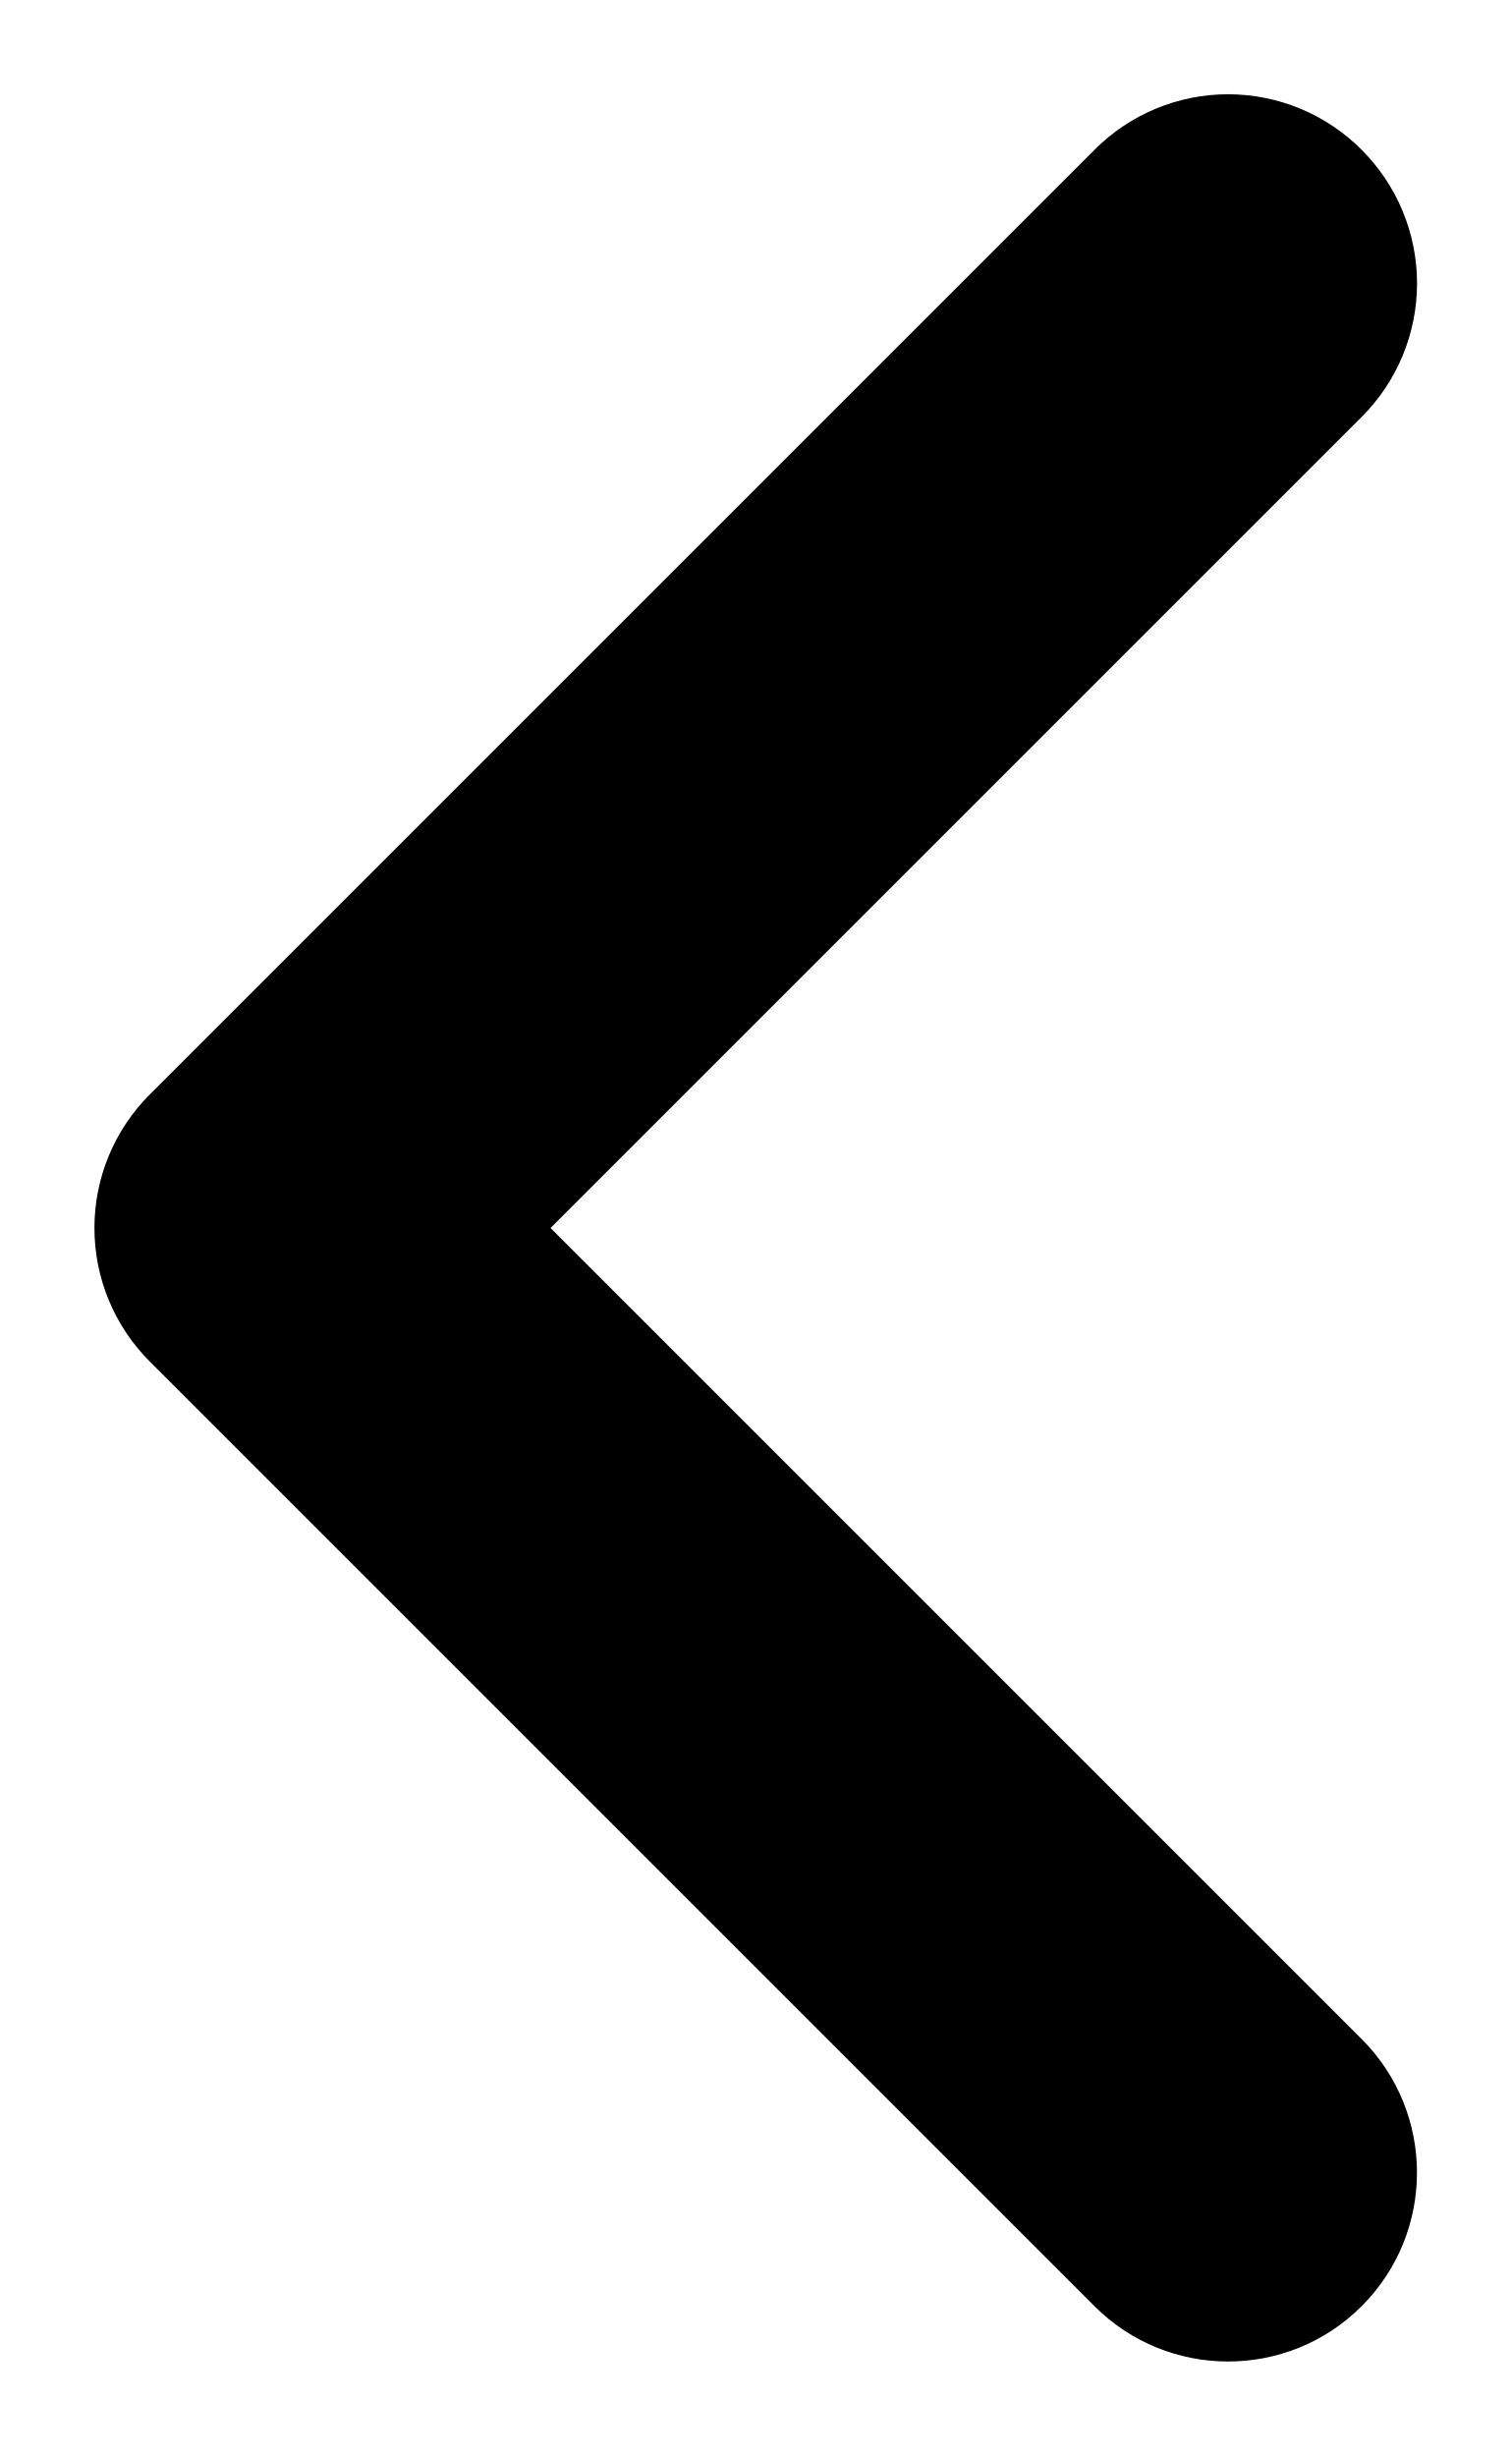
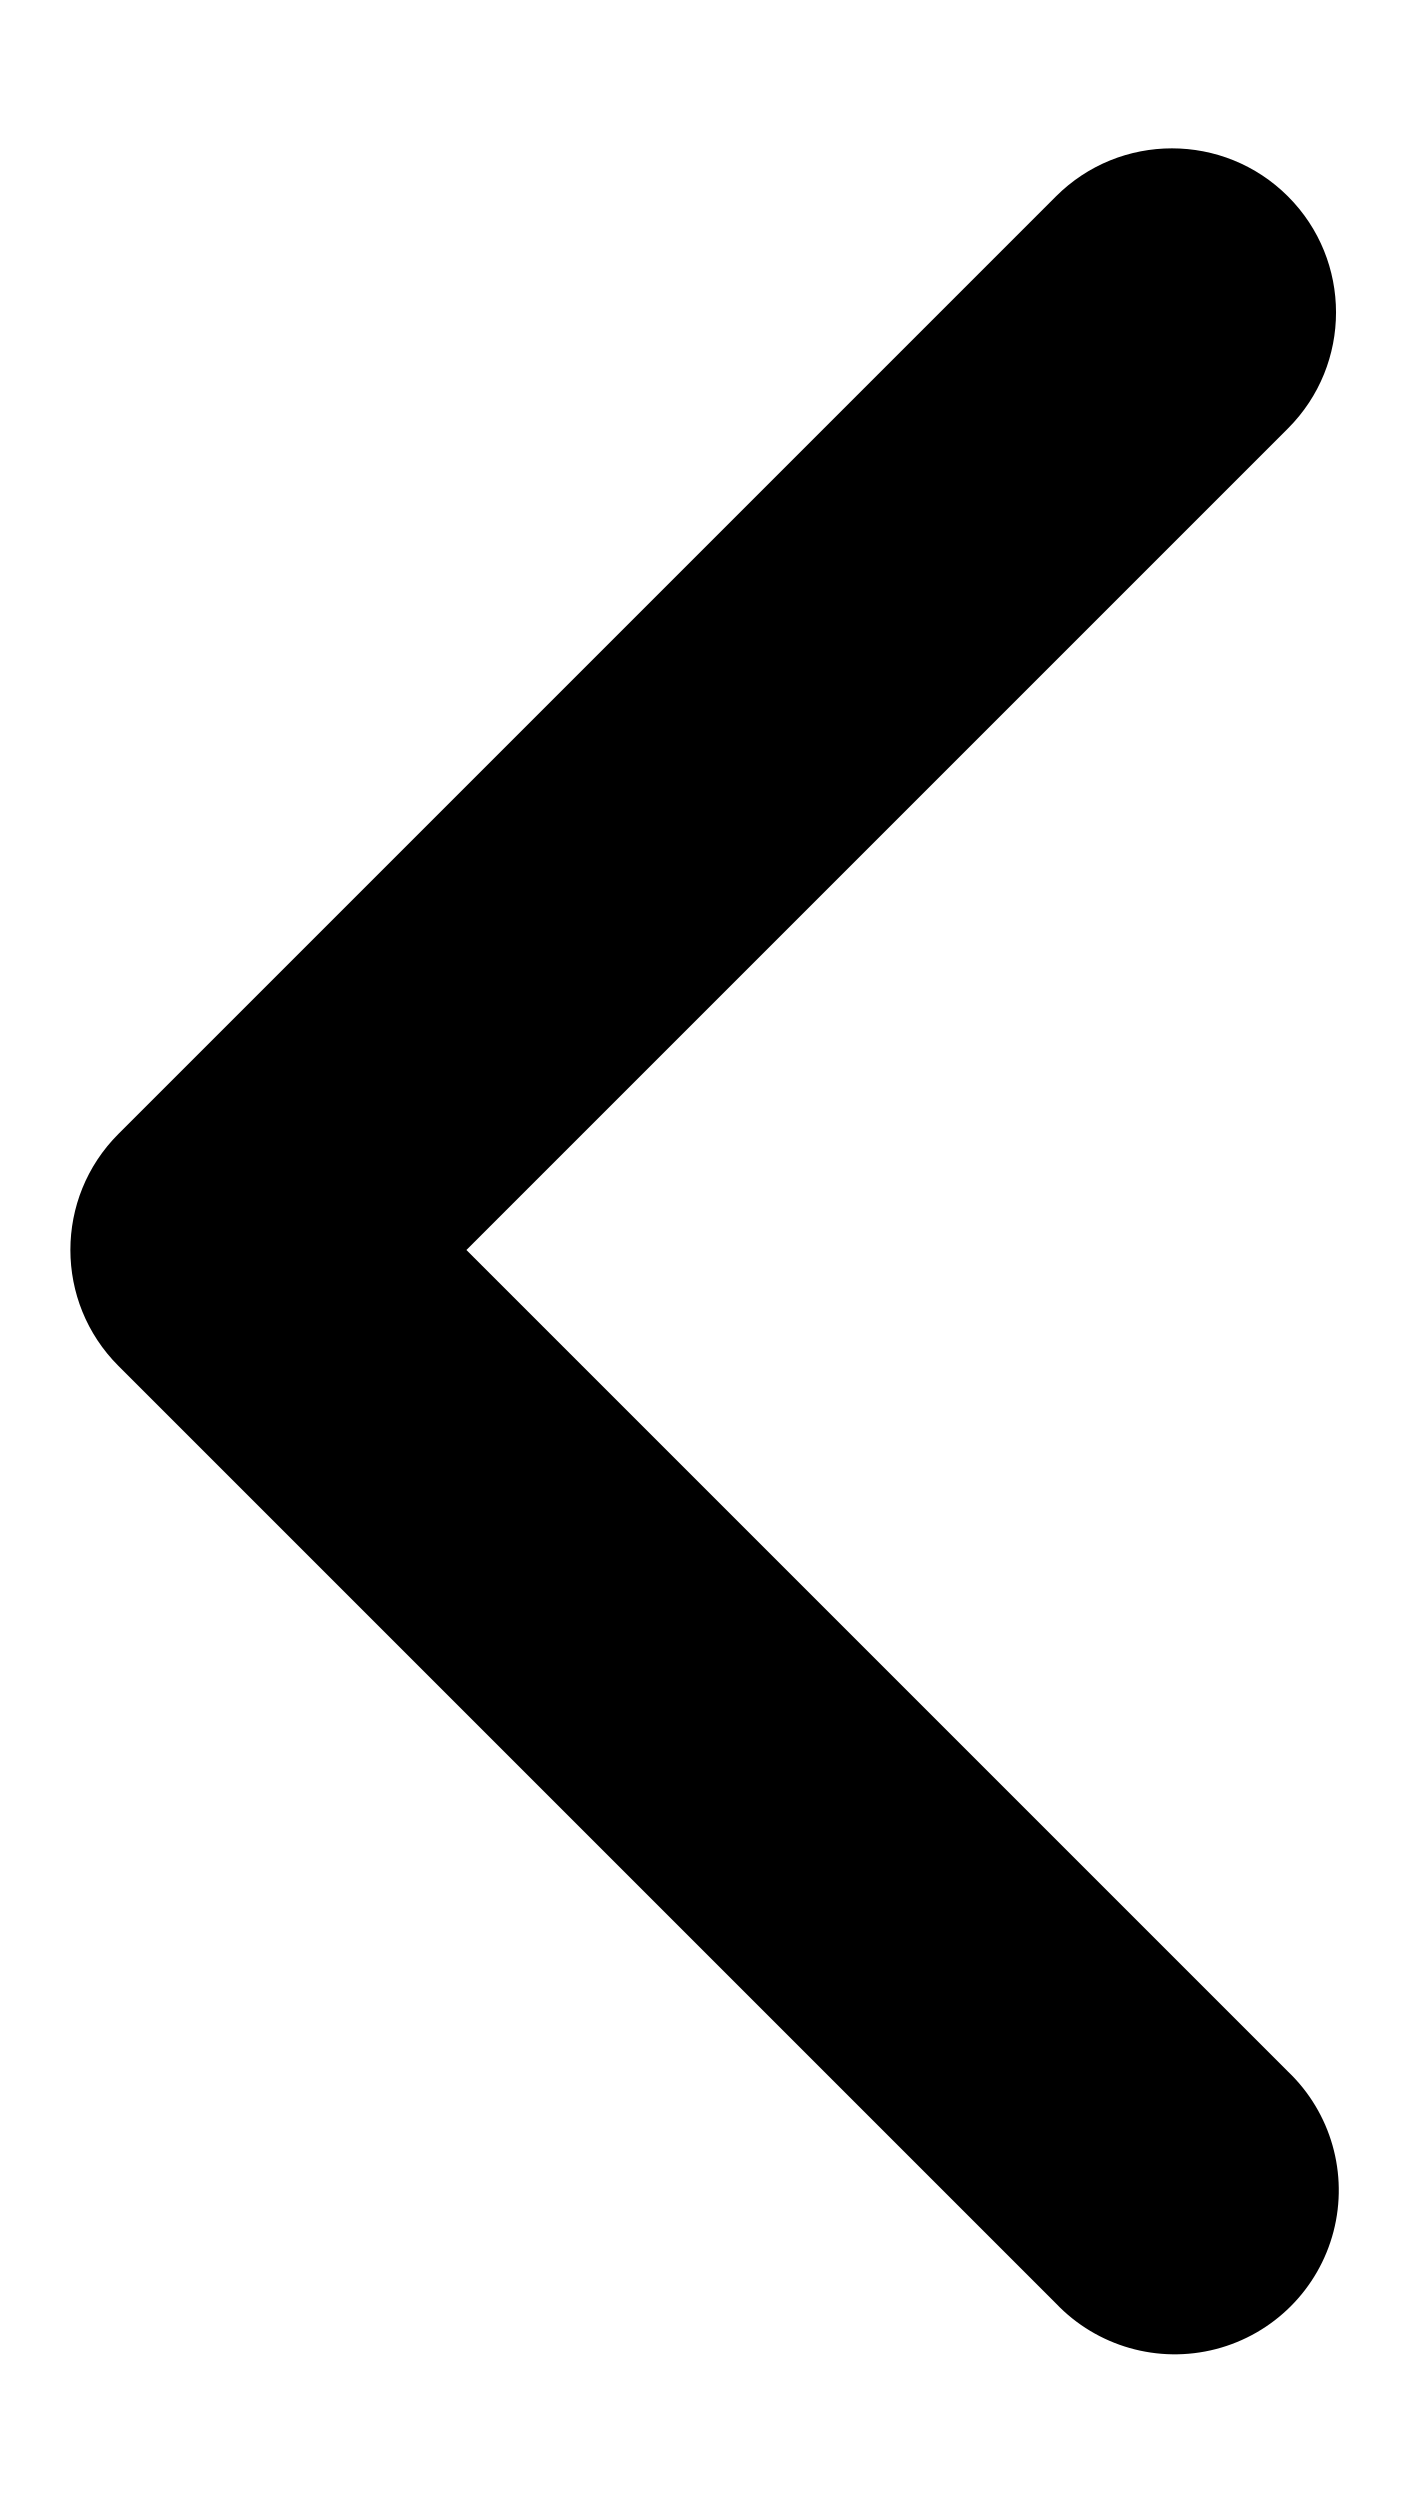
- <svg xmlns="http://www.w3.org/2000/svg" viewBox="0 0 8 13" aria-hidden="true" focusable="false" fill="none">
-   <path fill-rule="evenodd" clip-rule="evenodd" d="M7.207.793a.999.999 0 0 1 0 1.414L2.914 6.5l4.293 4.293a.999.999 0 1 1-1.414 1.414l-5-5a.999.999 0 0 1 0-1.414l5-5a.997.997 0 0 1 1.414 0Z" fill="currentColor" />
+ <svg xmlns="http://www.w3.org/2000/svg" viewBox="0 0 9 16" aria-hidden="true" focusable="false" fill="none">
+   <path d="M.758 8.742a1.05 1.05 0 0 1 0-1.485l6-6a1.05 1.05 0 0 1 1.485 1.485L2.985 8l5.258 5.258a1.05 1.05 0 1 1-1.485 1.484l-6-6Z" fill="currentColor" />
</svg>
